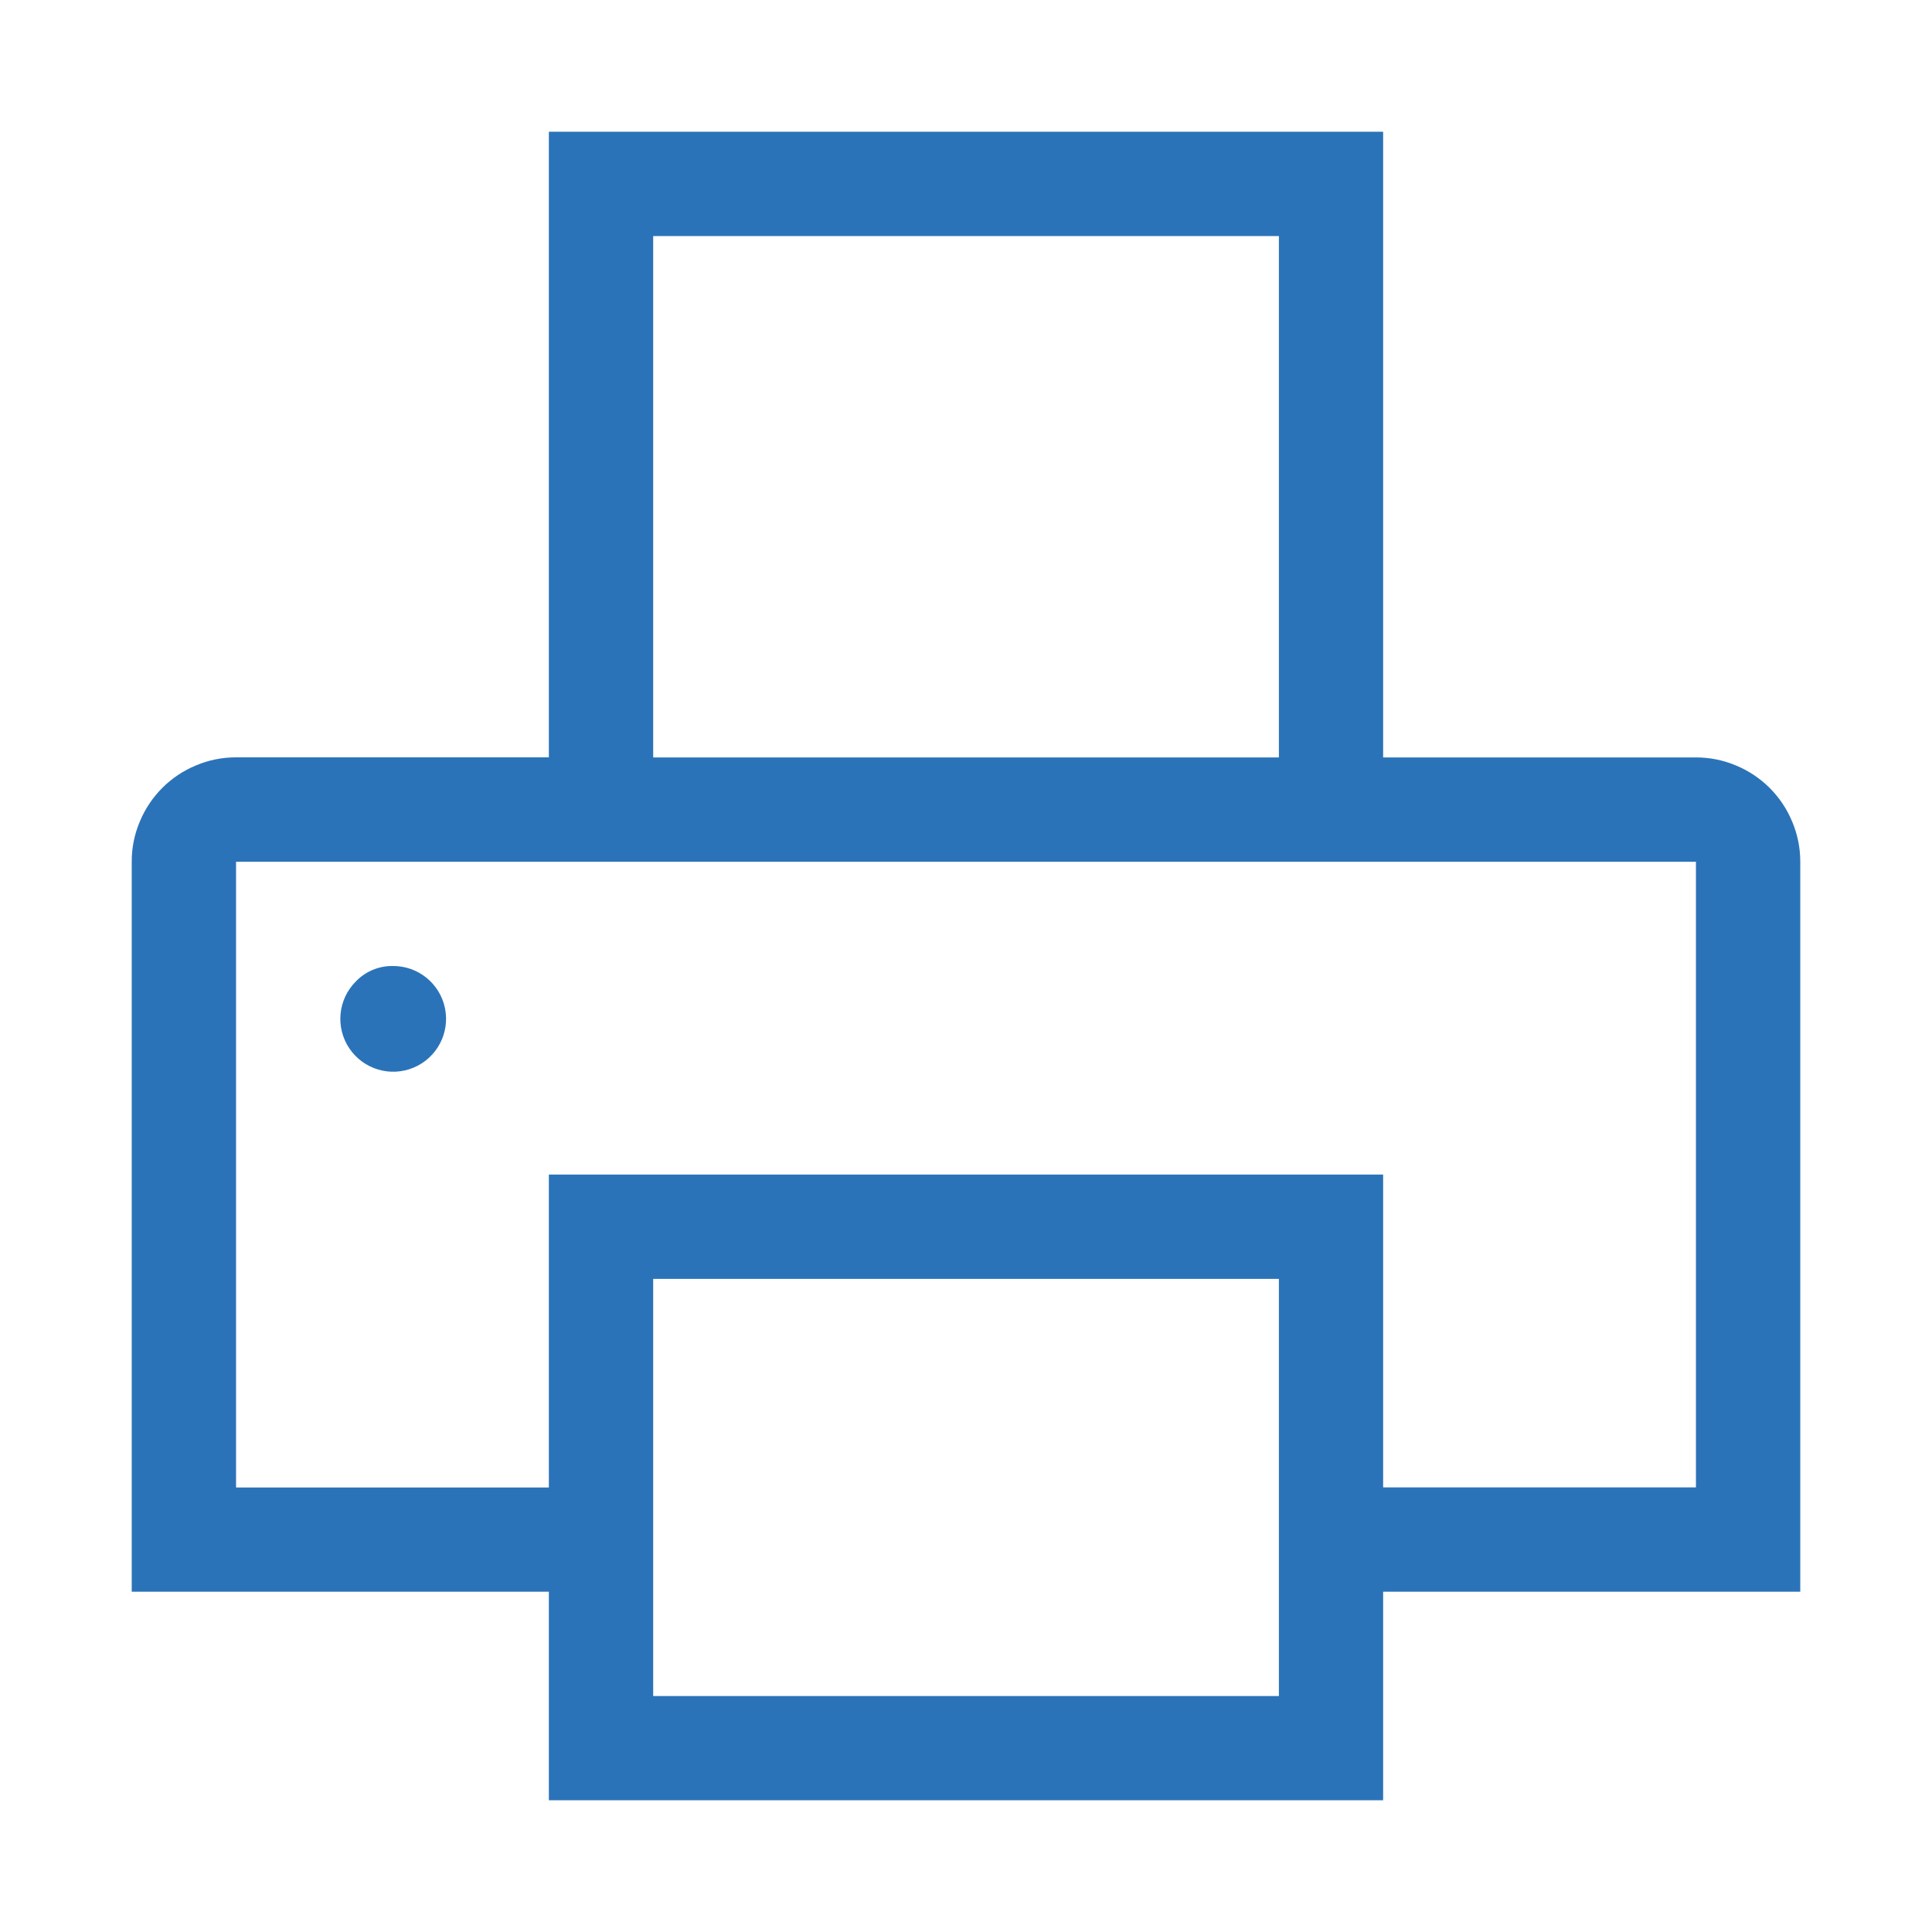
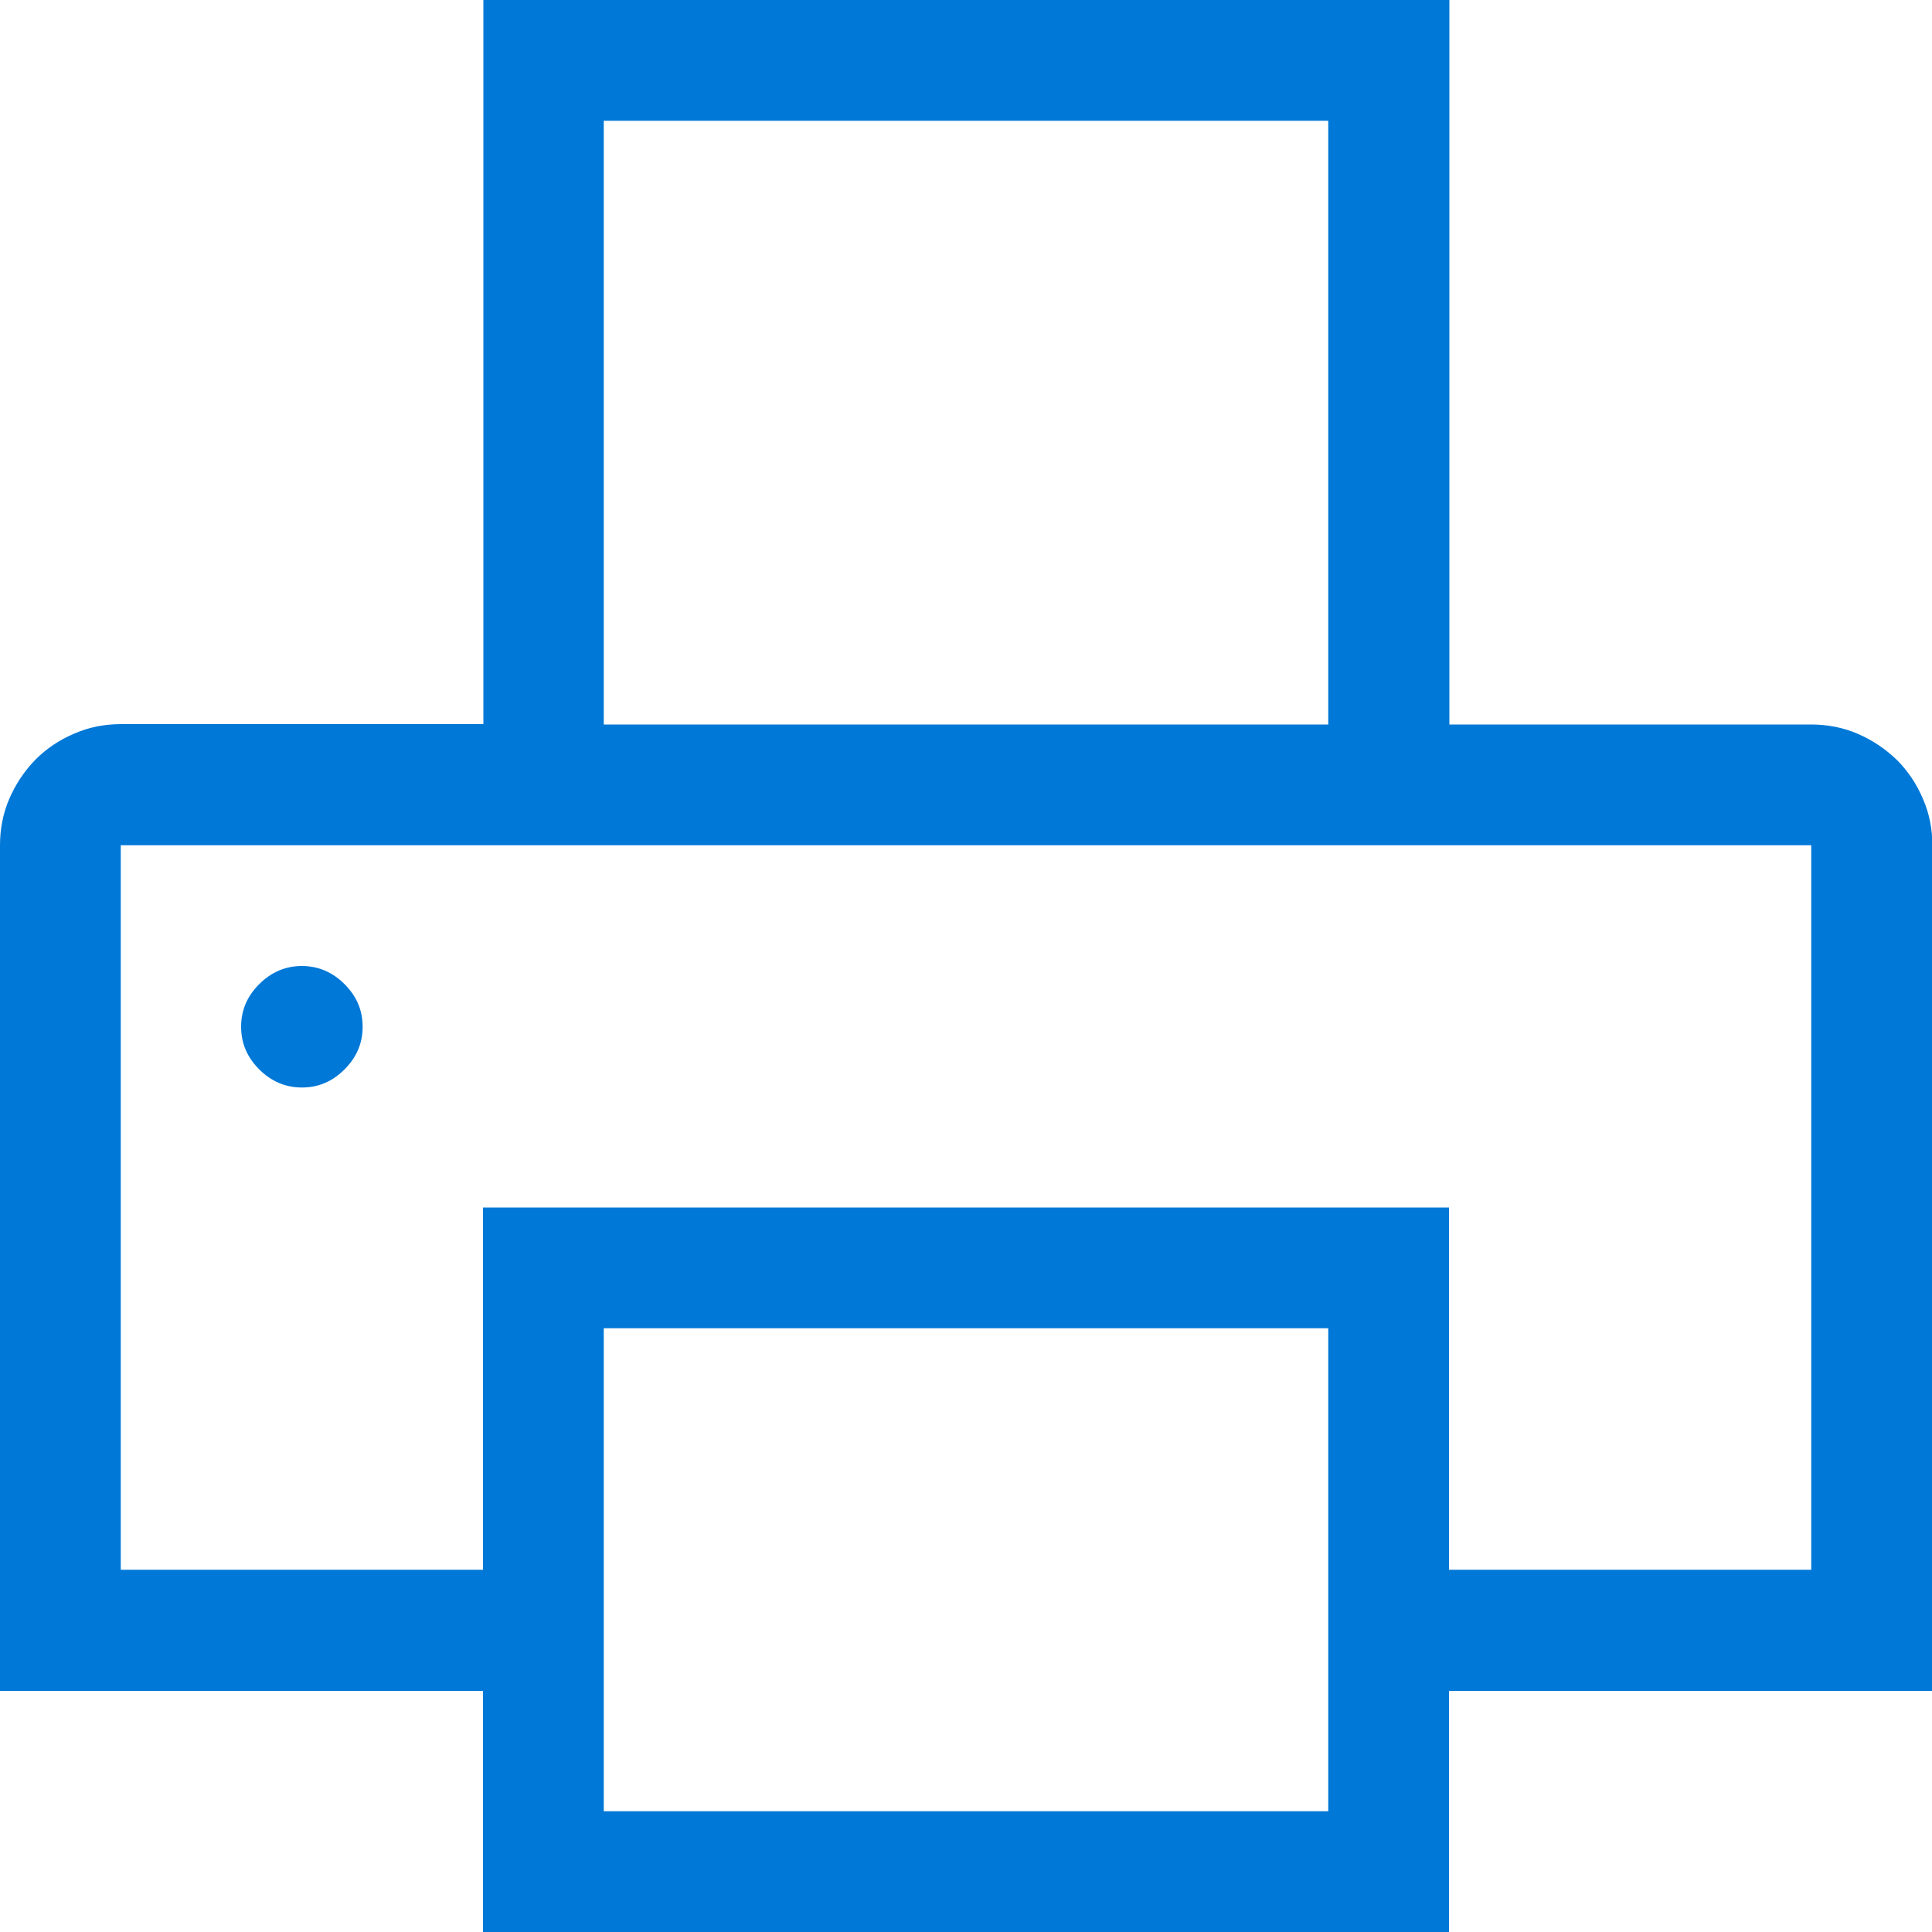
- <svg xmlns="http://www.w3.org/2000/svg" width="7.761mm" height="7.761mm" viewBox="0 0 22 22">
-   <defs>
-     <style>
-       .a {
-         fill: none;
-       }
- 
-       .b {
-         fill: #2b73b9;
-       }
-     </style>
-   </defs>
+ <svg xmlns="http://www.w3.org/2000/svg" version="1.1" id="Слой_1" x="0px" y="0px" viewBox="0 0 512 512" style="enable-background:new 0 0 512 512;" xml:space="preserve">
+   <style type="text/css">
+ 	.st0{fill:none;}
+ 	.st1{fill:#0078D7;}
+ </style>
  <g>
-     <rect class="a" width="22" height="22" />
-     <path class="b" d="M19.312,8.625a1.165,1.165,0,0,1,.459.093,1.179,1.179,0,0,1,.636.636,1.165,1.165,0,0,1,.093.459V18.125H15.75V20.5H6.25V18.125H1.5V9.812a1.156,1.156,0,0,1,.093-.459,1.179,1.179,0,0,1,.636-.636,1.163,1.163,0,0,1,.459-.093H6.25V1.5h9.5V8.625Zm0,1.188H2.688v7.125H6.25V13.375h9.5v3.562h3.562ZM4.469,11a.602.602,0,1,1-.417.176A.572.572,0,0,1,4.469,11ZM7.438,8.625h7.125V2.688H7.438Zm7.125,5.938H7.438v4.75h7.125Z" />
+     <rect id="canvas_background_127_" class="st0" width="512" height="512" />
+     <path class="st1" d="M480,192c4.3,0,8.5,0.8,12.4,2.5s7.3,4,10.3,6.9c2.9,2.9,5.2,6.3,6.9,10.3c1.7,3.9,2.5,8,2.5,12.4v224H384v64   H128v-64H0V224c0-4.3,0.8-8.5,2.5-12.4s4-7.3,6.9-10.3c2.9-2.9,6.3-5.2,10.3-6.9c3.9-1.7,8-2.5,12.4-2.5h96V0h256v192H480z    M480,224H32v192h96v-96h256v96h96V224z M80,256c4.3,0,8.1,1.6,11.3,4.8c3.2,3.2,4.8,6.9,4.8,11.3s-1.6,8.1-4.8,11.3   c-3.2,3.2-6.9,4.8-11.3,4.8c-4.3,0-8.1-1.6-11.3-4.8c-3.2-3.2-4.8-6.9-4.8-11.3s1.6-8.1,4.8-11.3C71.9,257.6,75.7,256,80,256z    M160,192h192V32H160V192z M352,352H160v128h192V352z" />
  </g>
</svg>
